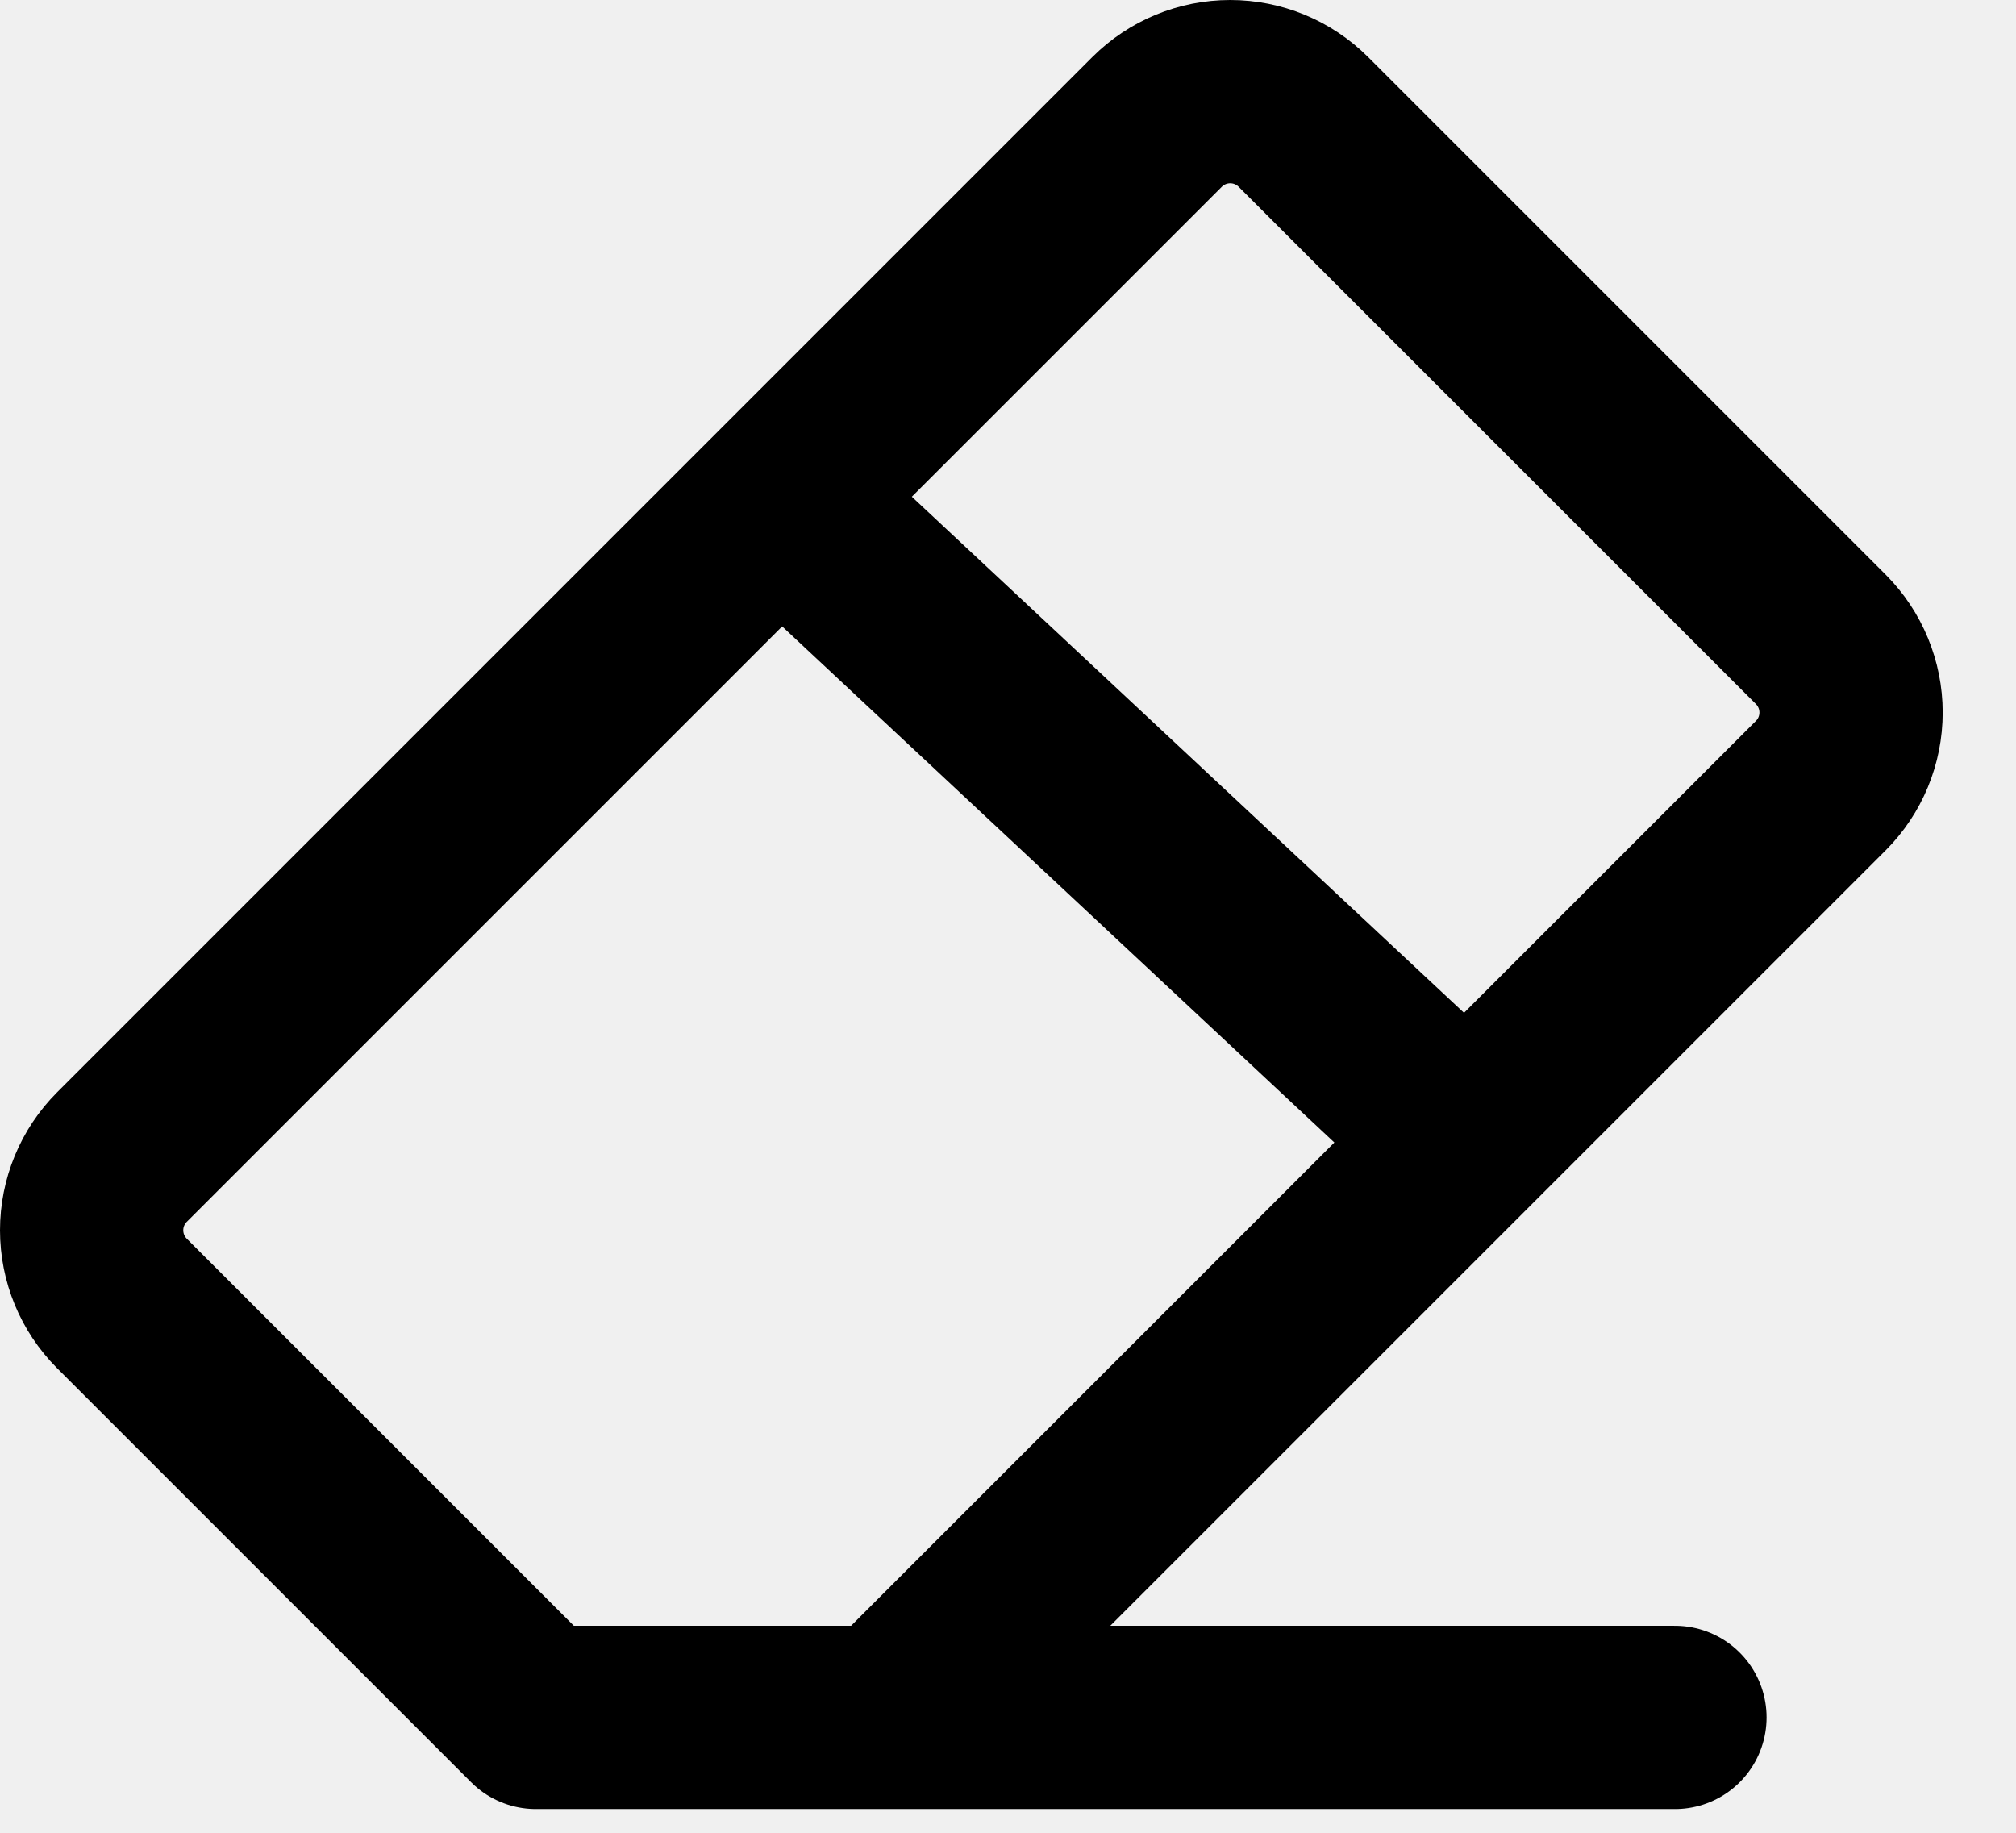
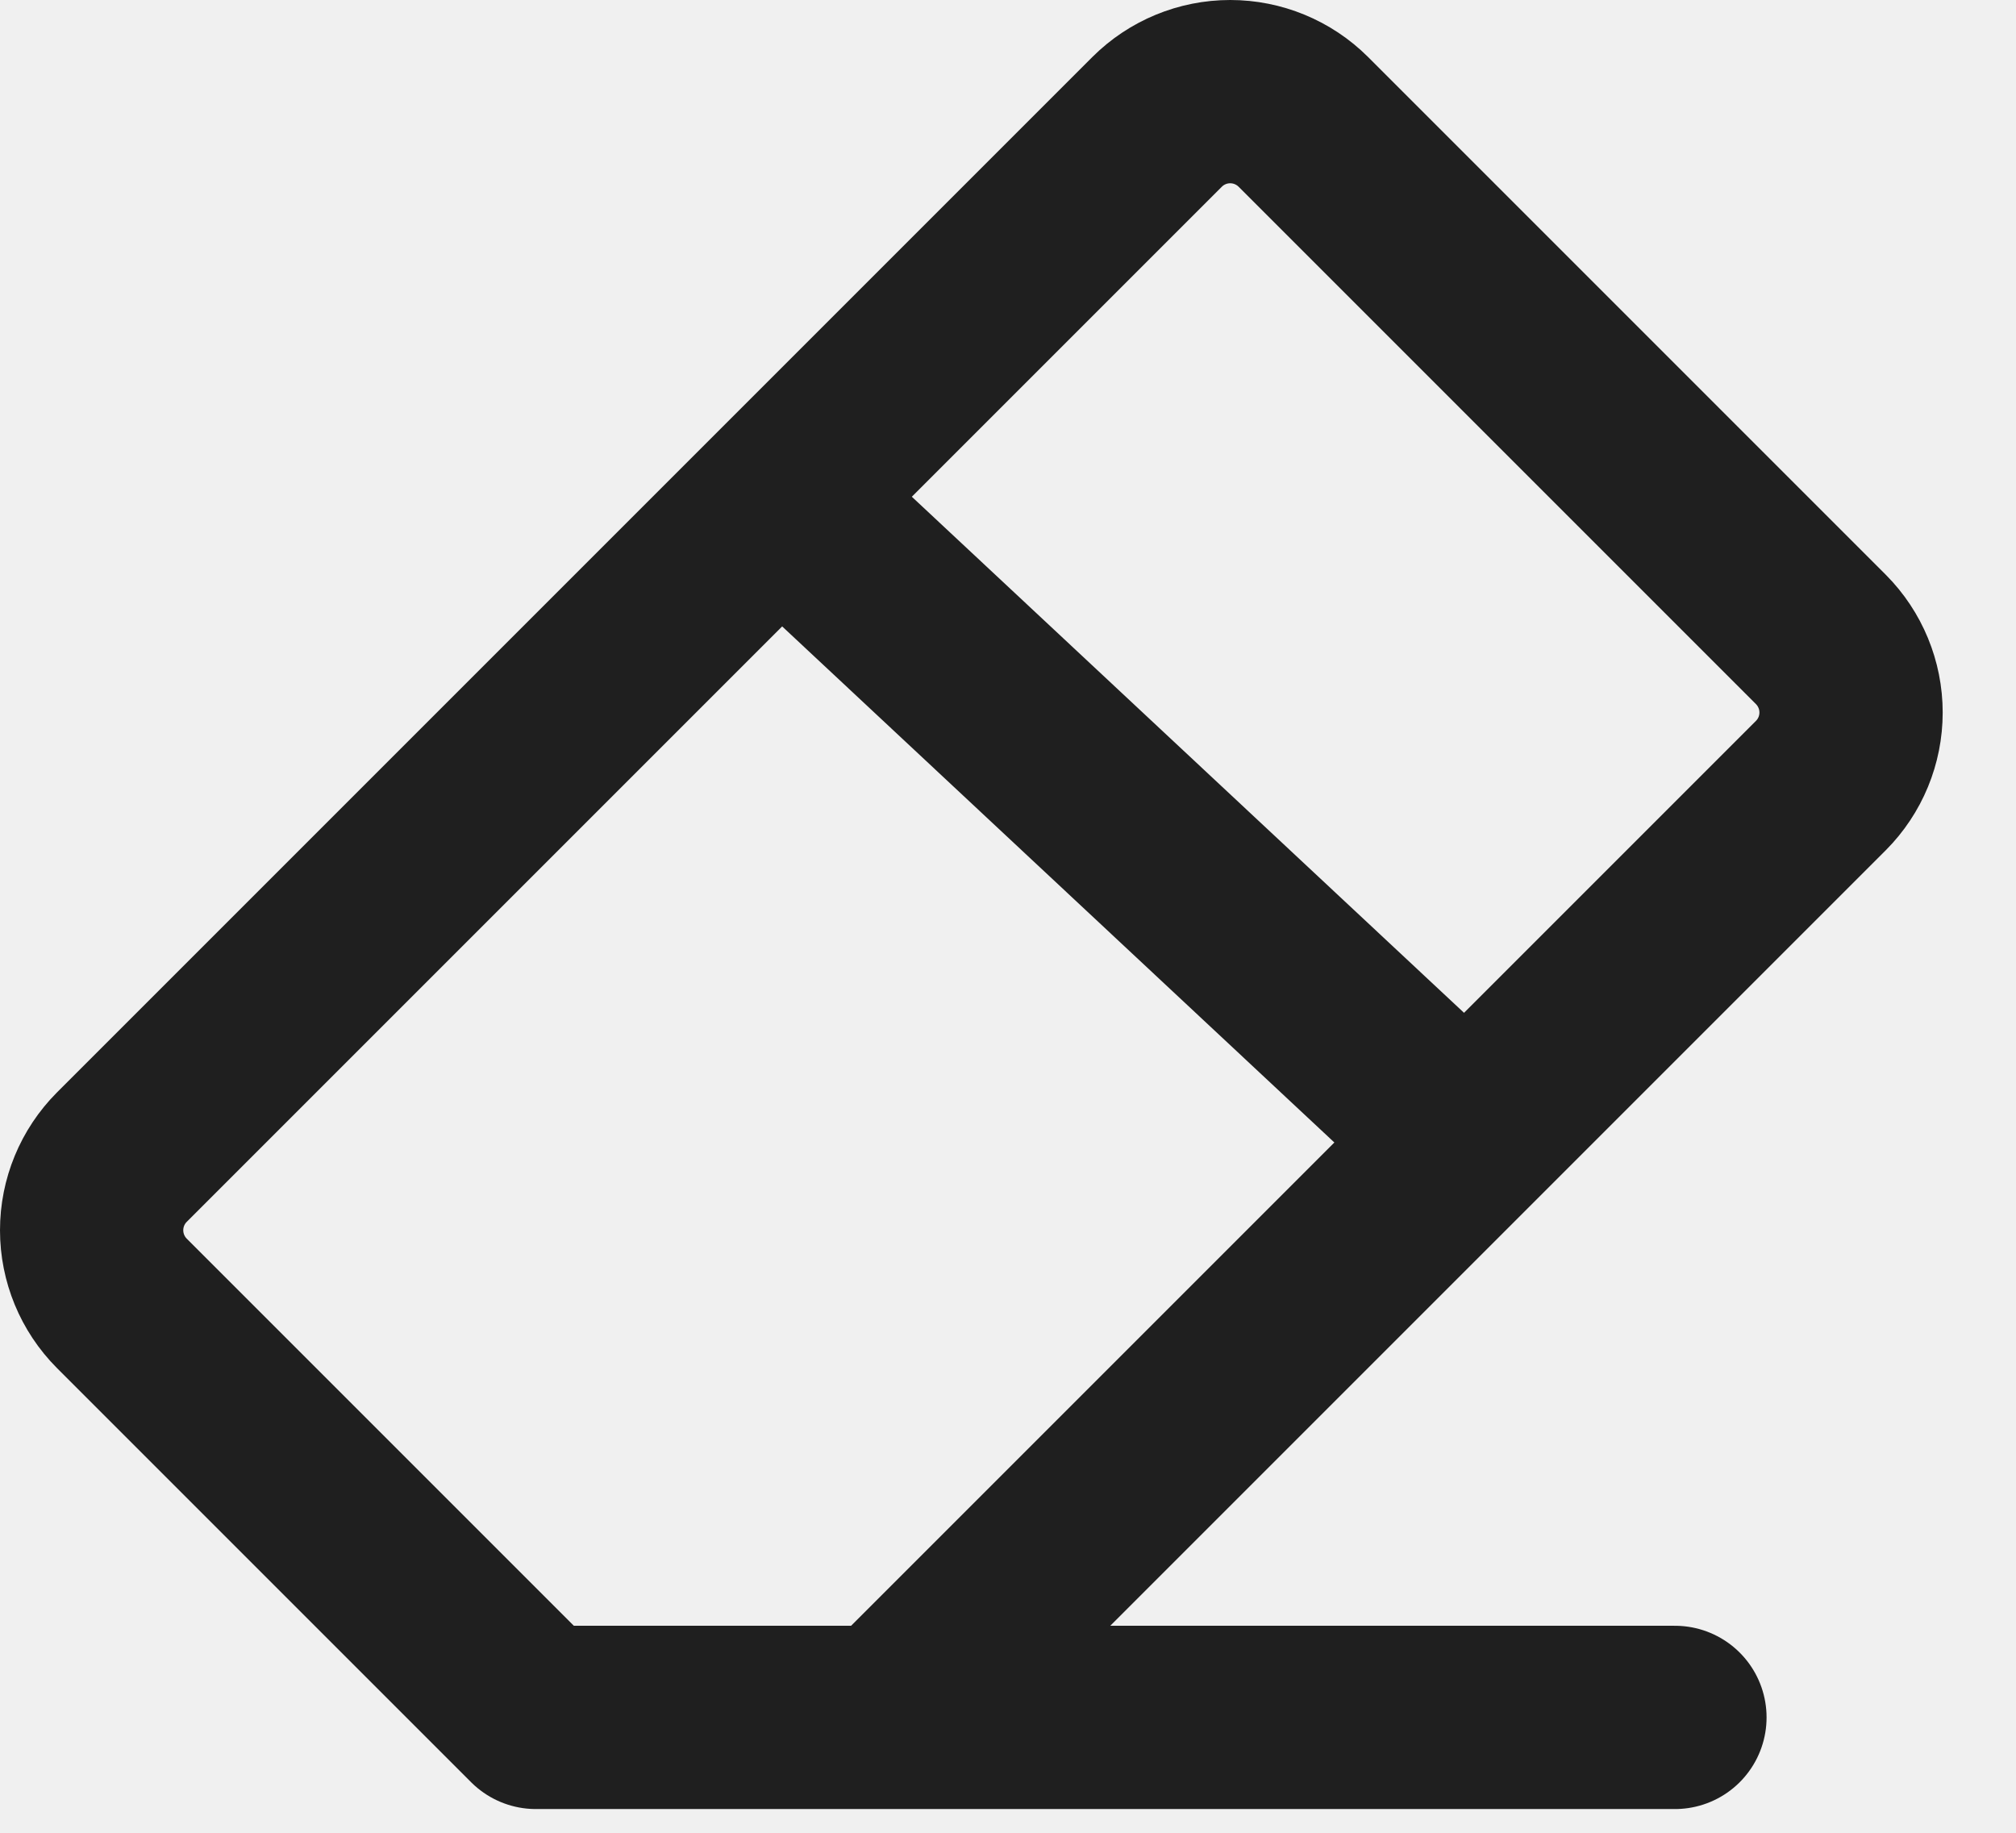
<svg xmlns="http://www.w3.org/2000/svg" width="22" height="20" viewBox="0 0 22 20" fill="none">
-   <path d="M18.278 18.741H5.848L1.329 14.222C1.118 14.01 1 13.723 1 13.425C1 13.126 1.118 12.84 1.329 12.628L12.628 1.329C12.84 1.118 13.126 1 13.425 1C13.723 1 14.01 1.118 14.222 1.329L19.871 6.978C20.082 7.19 20.2 7.477 20.2 7.775C20.2 8.074 20.082 8.36 19.871 8.572L16 12.443M9.702 18.741L16 12.443M8.512 5.445L16 12.443" stroke="black" stroke-width="2" stroke-linecap="round" stroke-linejoin="round" />
+   <g clip-path="url(#clip0_5642_15034)">
+     <path d="M9.702 18.741L16 12.443L19.871 8.572C20.082 8.36 20.2 8.074 20.2 7.775C20.2 7.477 20.082 7.19 19.871 6.978L14.222 1.329C14.01 1.118 13.723 1 13.425 1C13.126 1 12.84 1.118 12.628 1.329L1.329 12.628C1.118 12.84 1 13.126 1 13.425C1 13.723 1.118 14.01 1.329 14.222L5.848 18.741H18.278M16 12.443L8.512 5.445" stroke="#1F1F1F" stroke-width="2" stroke-linecap="round" stroke-linejoin="round" />
+   </g>
+   <defs>
+     <clipPath id="clip0_5642_15034">
+       <rect width="22" height="20" fill="white" />
+     </clipPath>
+   </defs>
</svg>
